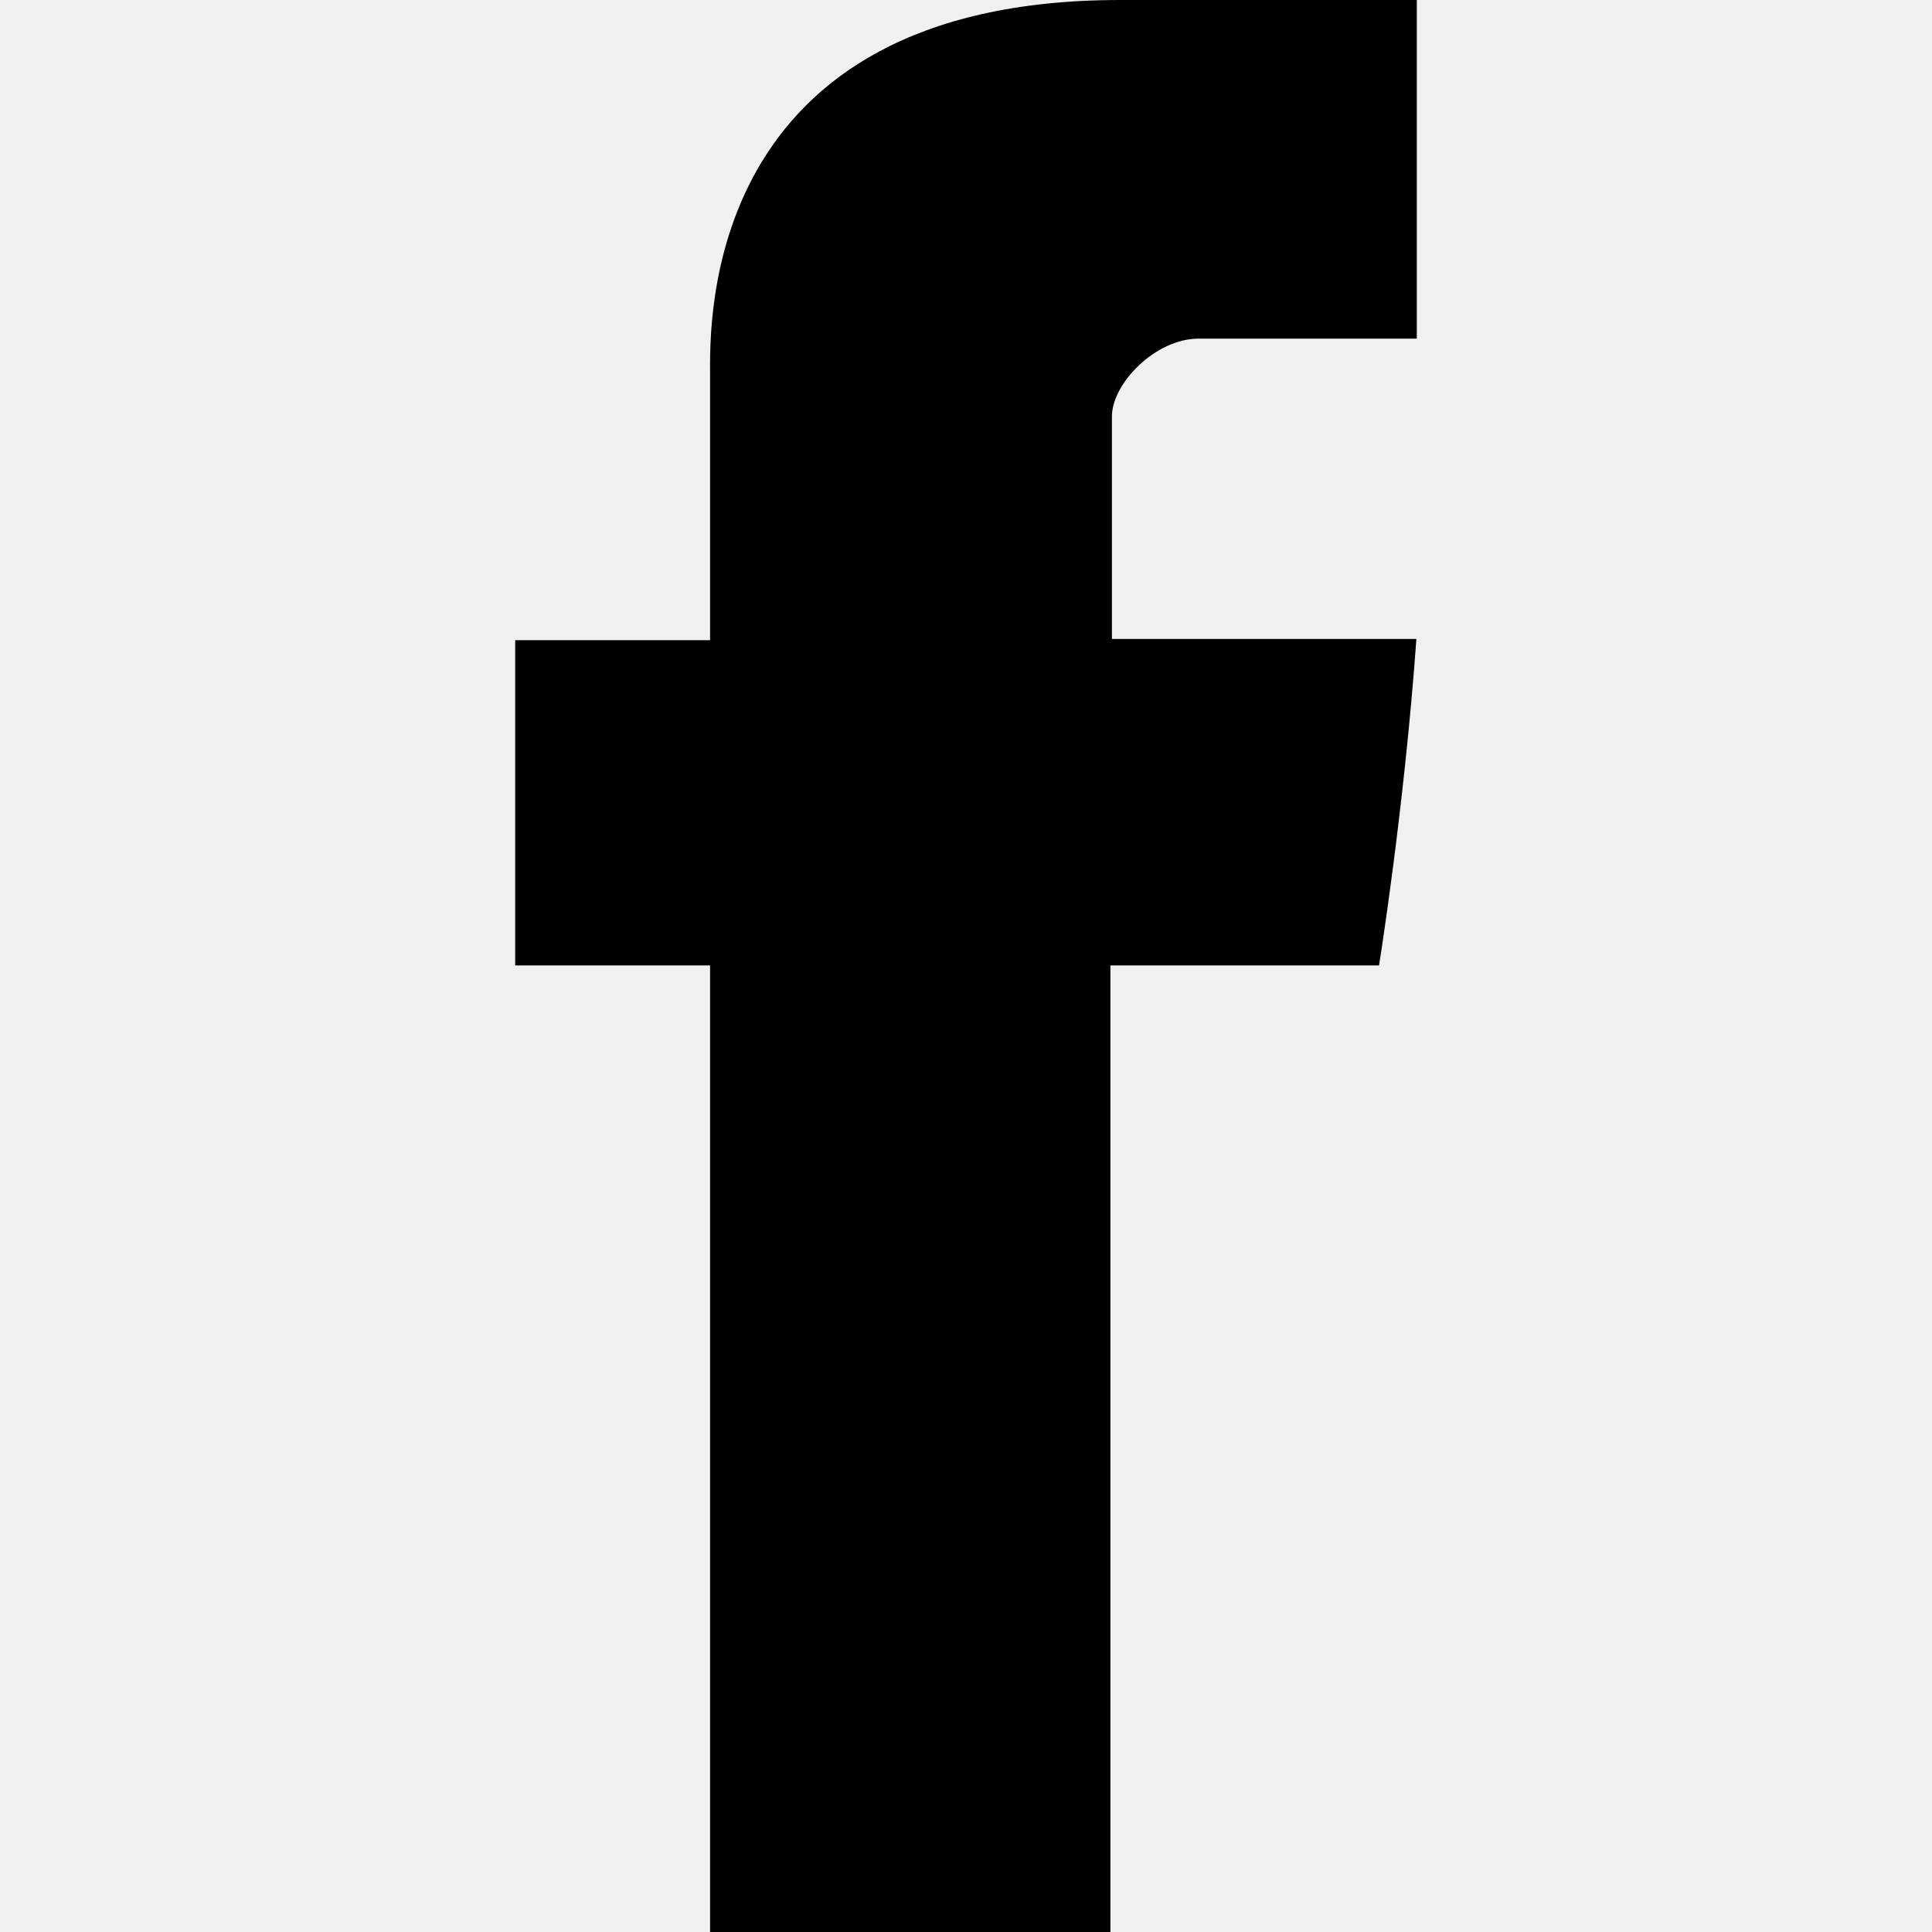
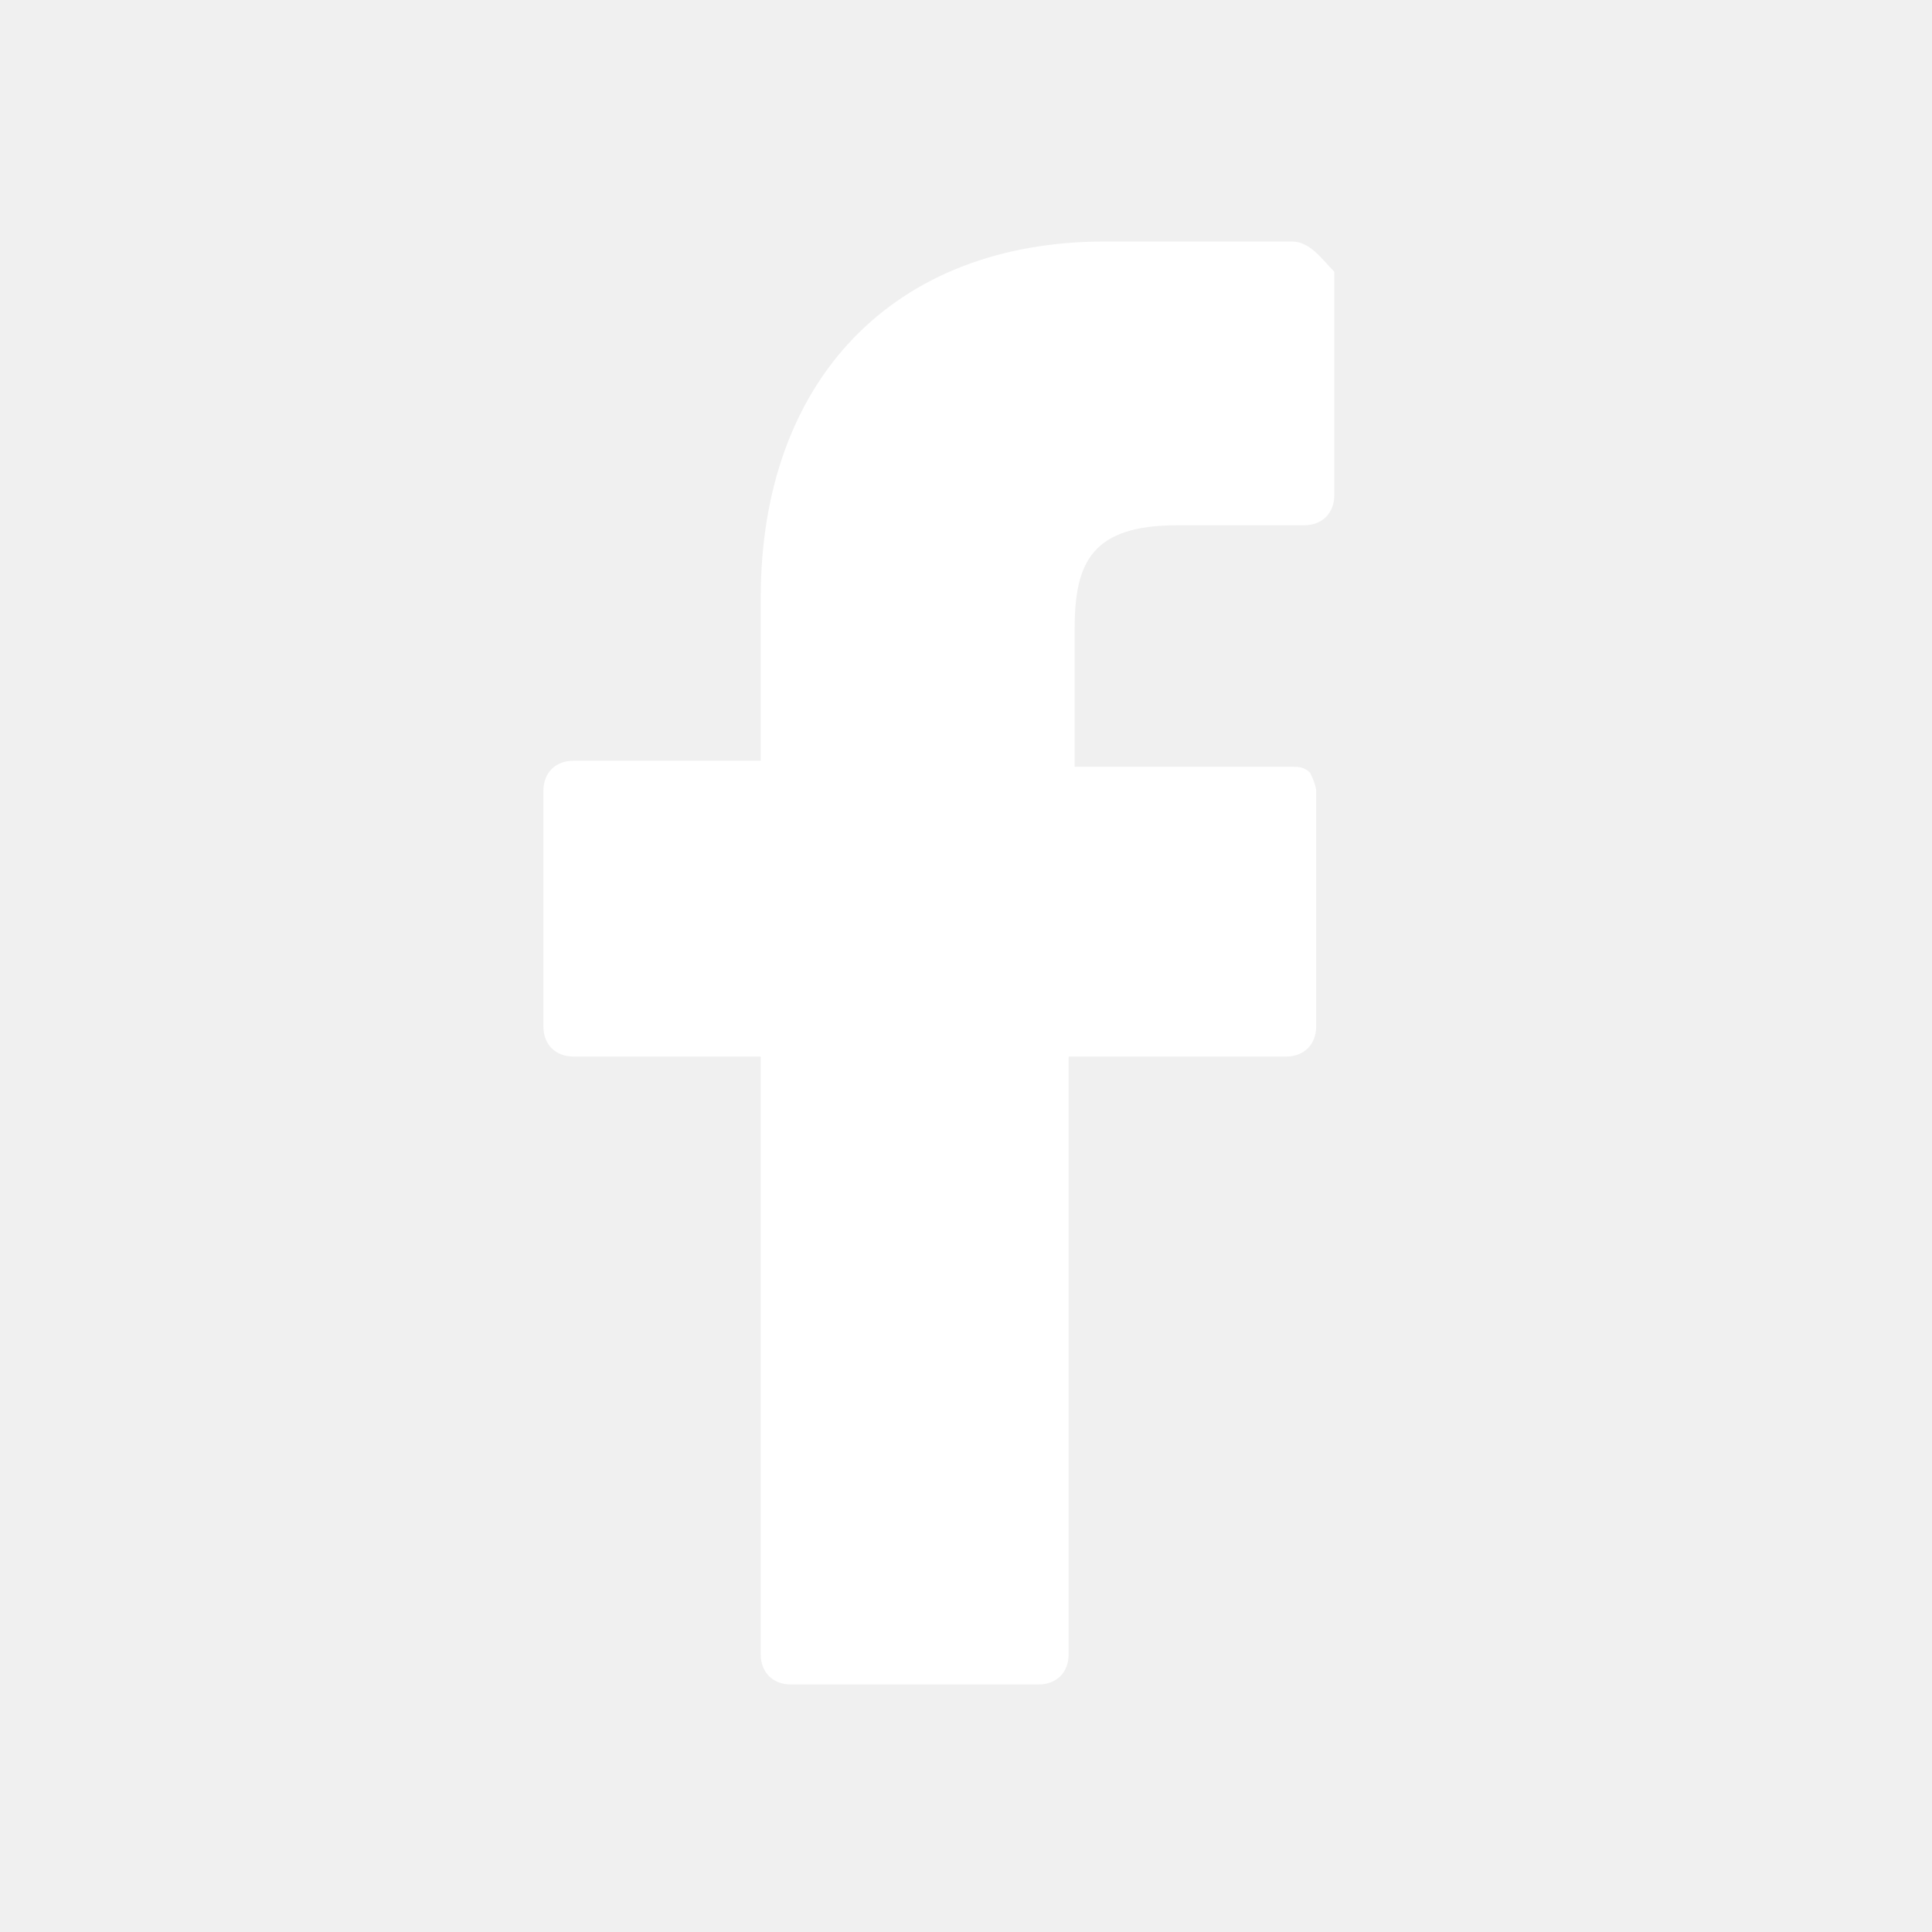
- <svg xmlns="http://www.w3.org/2000/svg" version="1.1" id="imgView" x="0px" y="0px" width="256px" height="256px" viewBox="0 0 430.113 430.114" style="enable-background:new 0 0 430.113 430.114;" xml:space="preserve" class="detail convertSvgInline replaced-svg" data-id="34304" data-kw="facebook31">
-   <g>
-     <path id="Facebook" d="M158.081,83.3c0,10.839,0,59.218,0,59.218h-43.385v72.412h43.385v215.183h89.122V214.936h59.805   c0,0,5.601-34.721,8.316-72.685c-7.784,0-67.784,0-67.784,0s0-42.127,0-49.511c0-7.4,9.717-17.354,19.321-17.354   c9.586,0,29.818,0,48.557,0c0-9.859,0-43.924,0-75.385c-25.016,0-53.476,0-66.021,0C155.878-0.004,158.081,72.48,158.081,83.3z" />
+ <svg xmlns="http://www.w3.org/2000/svg" version="1.1" id="Layer_1" x="0px" y="0px" viewBox="0 0 32 32" style="enable-background:new 0 0 32 32;" xml:space="preserve">
+   <style type="text/css">
+ 	.st0{fill:#FFFFFF;}
+ </style>
+   <g id="XMLID_12_">
+     <g id="XMLID_23_">
+       <path id="XMLID_24_" class="st0" d="M21.4,4l-3.1,0c-3.5,0-5.7,2.3-5.7,5.9v2.7H9.5c-0.3,0-0.5,0.2-0.5,0.5v3.9    c0,0.3,0.2,0.5,0.5,0.5h3.1v9.9c0,0.3,0.2,0.5,0.5,0.5h4.1c0.3,0,0.5-0.2,0.5-0.5v-9.9h3.6c0.3,0,0.5-0.2,0.5-0.5l0-3.9    c0-0.1-0.1-0.3-0.1-0.3c-0.1-0.1-0.2-0.1-0.3-0.1h-3.6v-2.3c0-1.1,0.3-1.7,1.7-1.7l2.1,0c0.3,0,0.5-0.2,0.5-0.5V4.5    C21.9,4.3,21.7,4,21.4,4L21.4,4z M21.4,4" />
+     </g>
  </g>
</svg>
